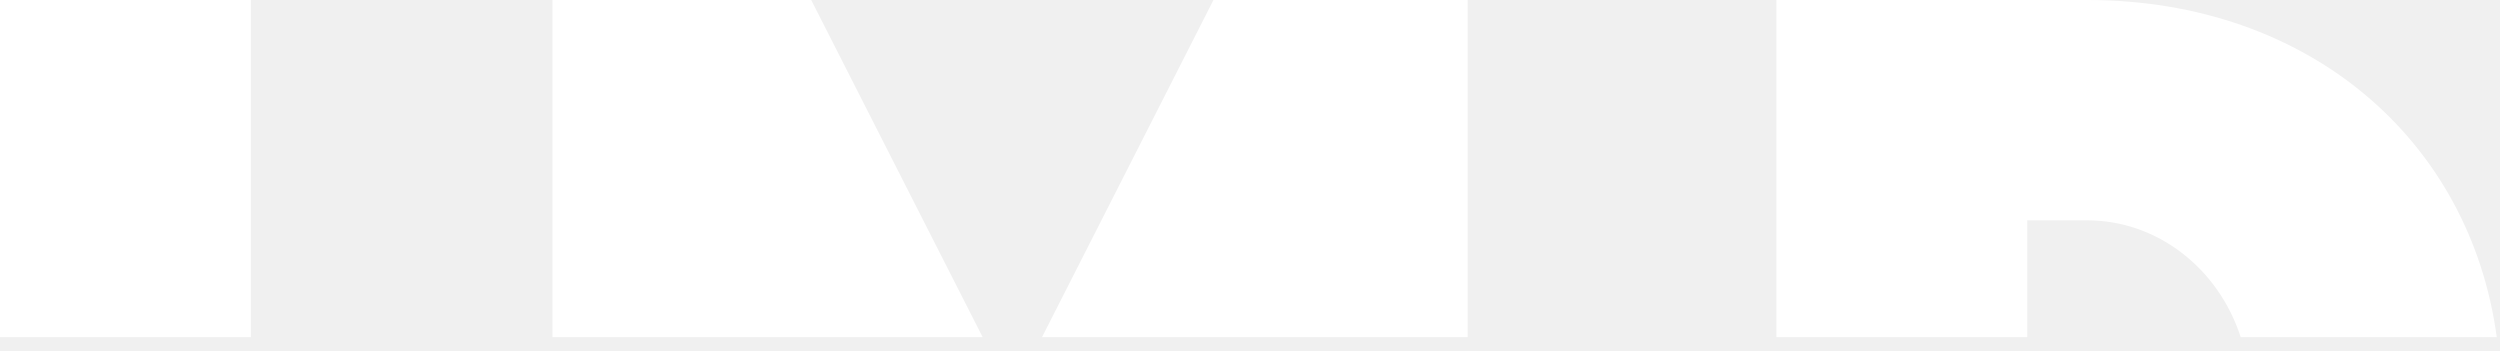
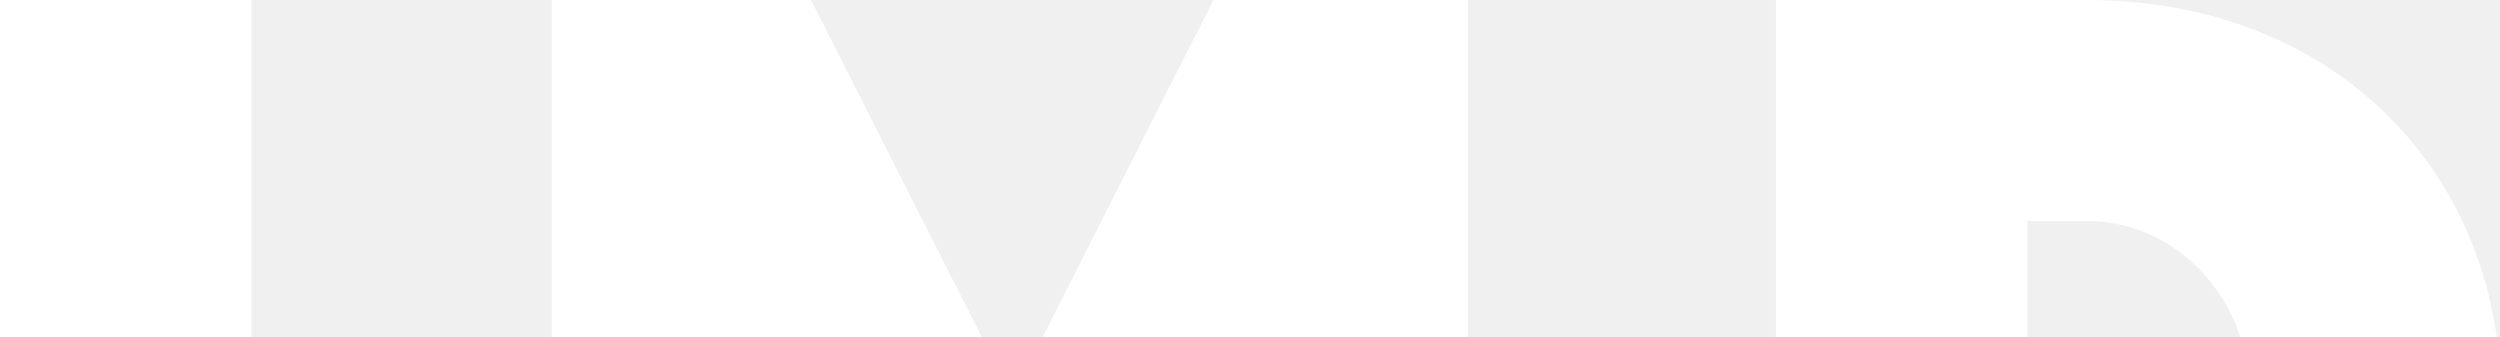
- <svg xmlns="http://www.w3.org/2000/svg" width="164" height="23" viewBox="0 0 164 23" fill="none">
-   <path d="M53.215 0H36.24V22.116H64.462L53.215 0Z" fill="white" />
-   <path d="M96.281 0H79.603L68.356 22.116H96.281V0Z" fill="white" />
-   <path d="M132.987 14.454H136.916C141.497 14.454 145.518 17.575 146.99 22.116H163.788C162.045 9.246 151.515 0 136.916 0H116.531V22.116H132.987V14.454Z" fill="white" />
-   <path d="M16.457 0.002H0V22.116H16.457V0.002Z" fill="white" />
+ <svg xmlns="http://www.w3.org/2000/svg" id="Layer_1" version="1.1" viewBox="0 0 164 22.1">
+   <defs>
+     <style>
+       .st0 {
+         fill: #fff;
+       }
+     </style>
+   </defs>
+   <path class="st0" d="M53.2,0h-17v22.1h28.2L53.2,0Z" />
+   <path class="st0" d="M96.3,0h-16.7l-11.2,22.1h27.9V0Z" />
+   <path class="st0" d="M133,14.5h3.9c4.6,0,8.6,3.1,10.1,7.7h16.8C162,9.2,151.5,0,136.9,0h-20.4v22.1h16.5v-7.7Z" />
+   <path class="st0" d="M16.5,0H0v22.1h16.5V0Z" />
</svg>
